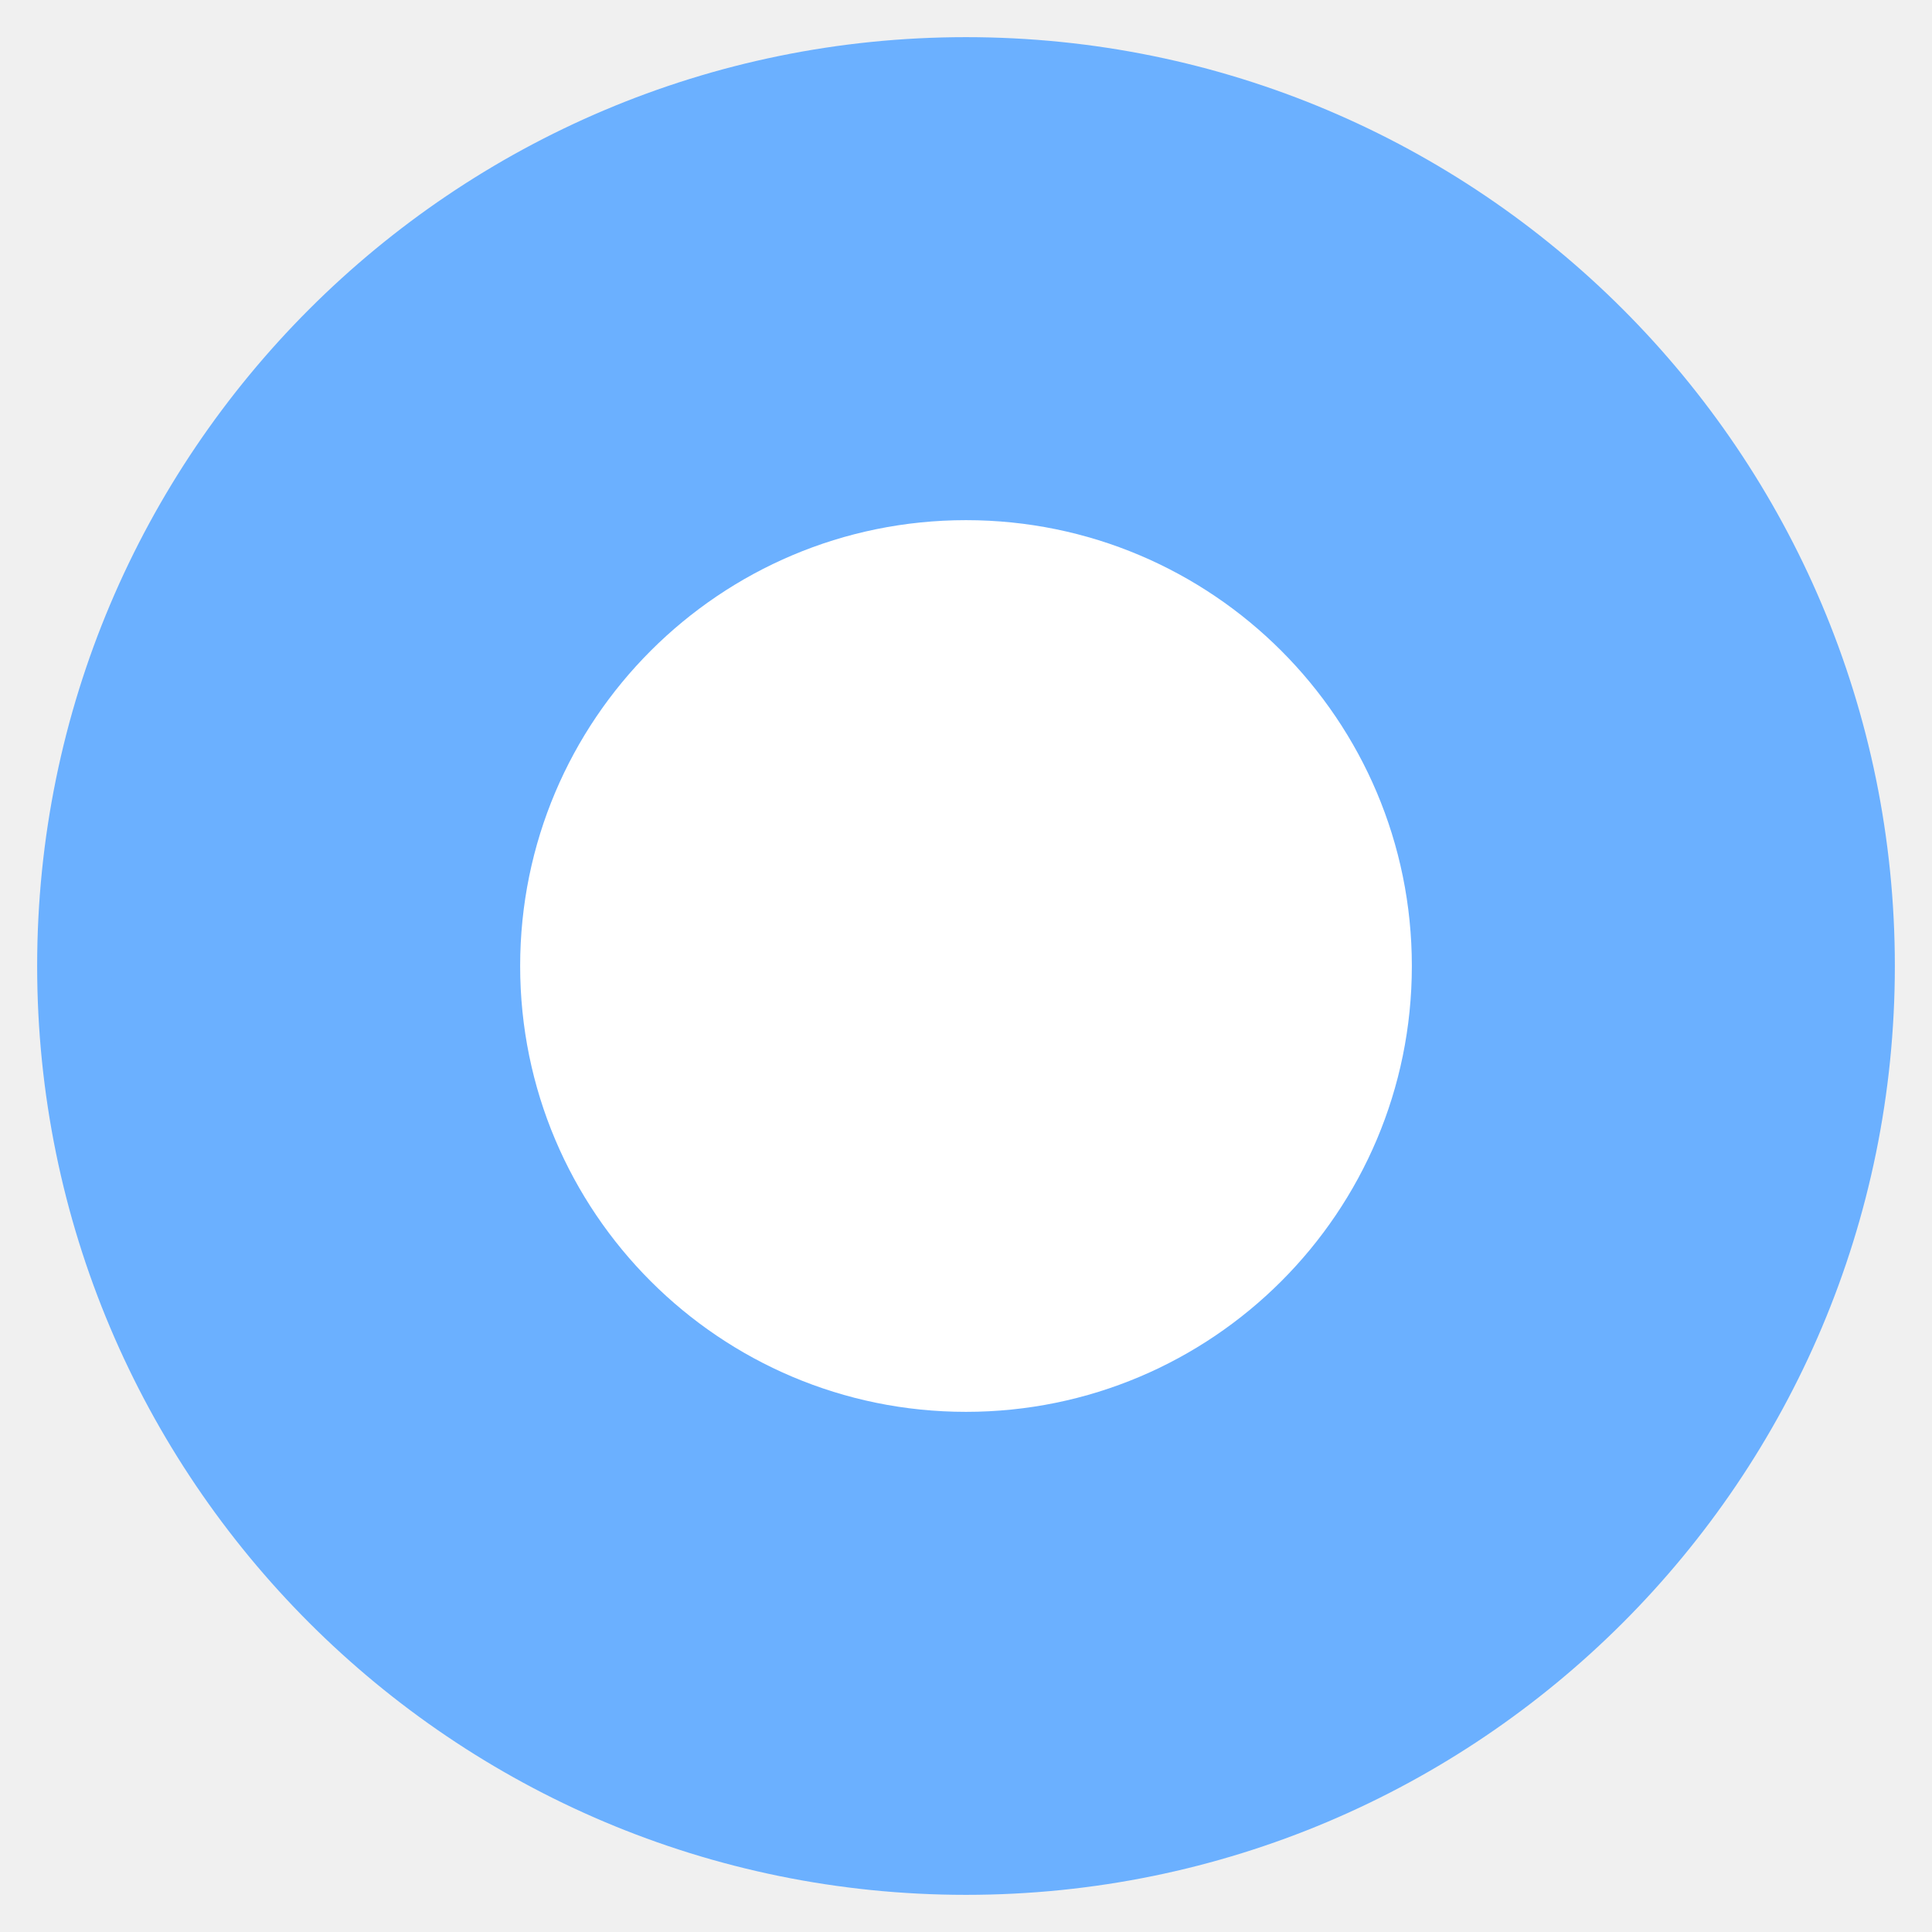
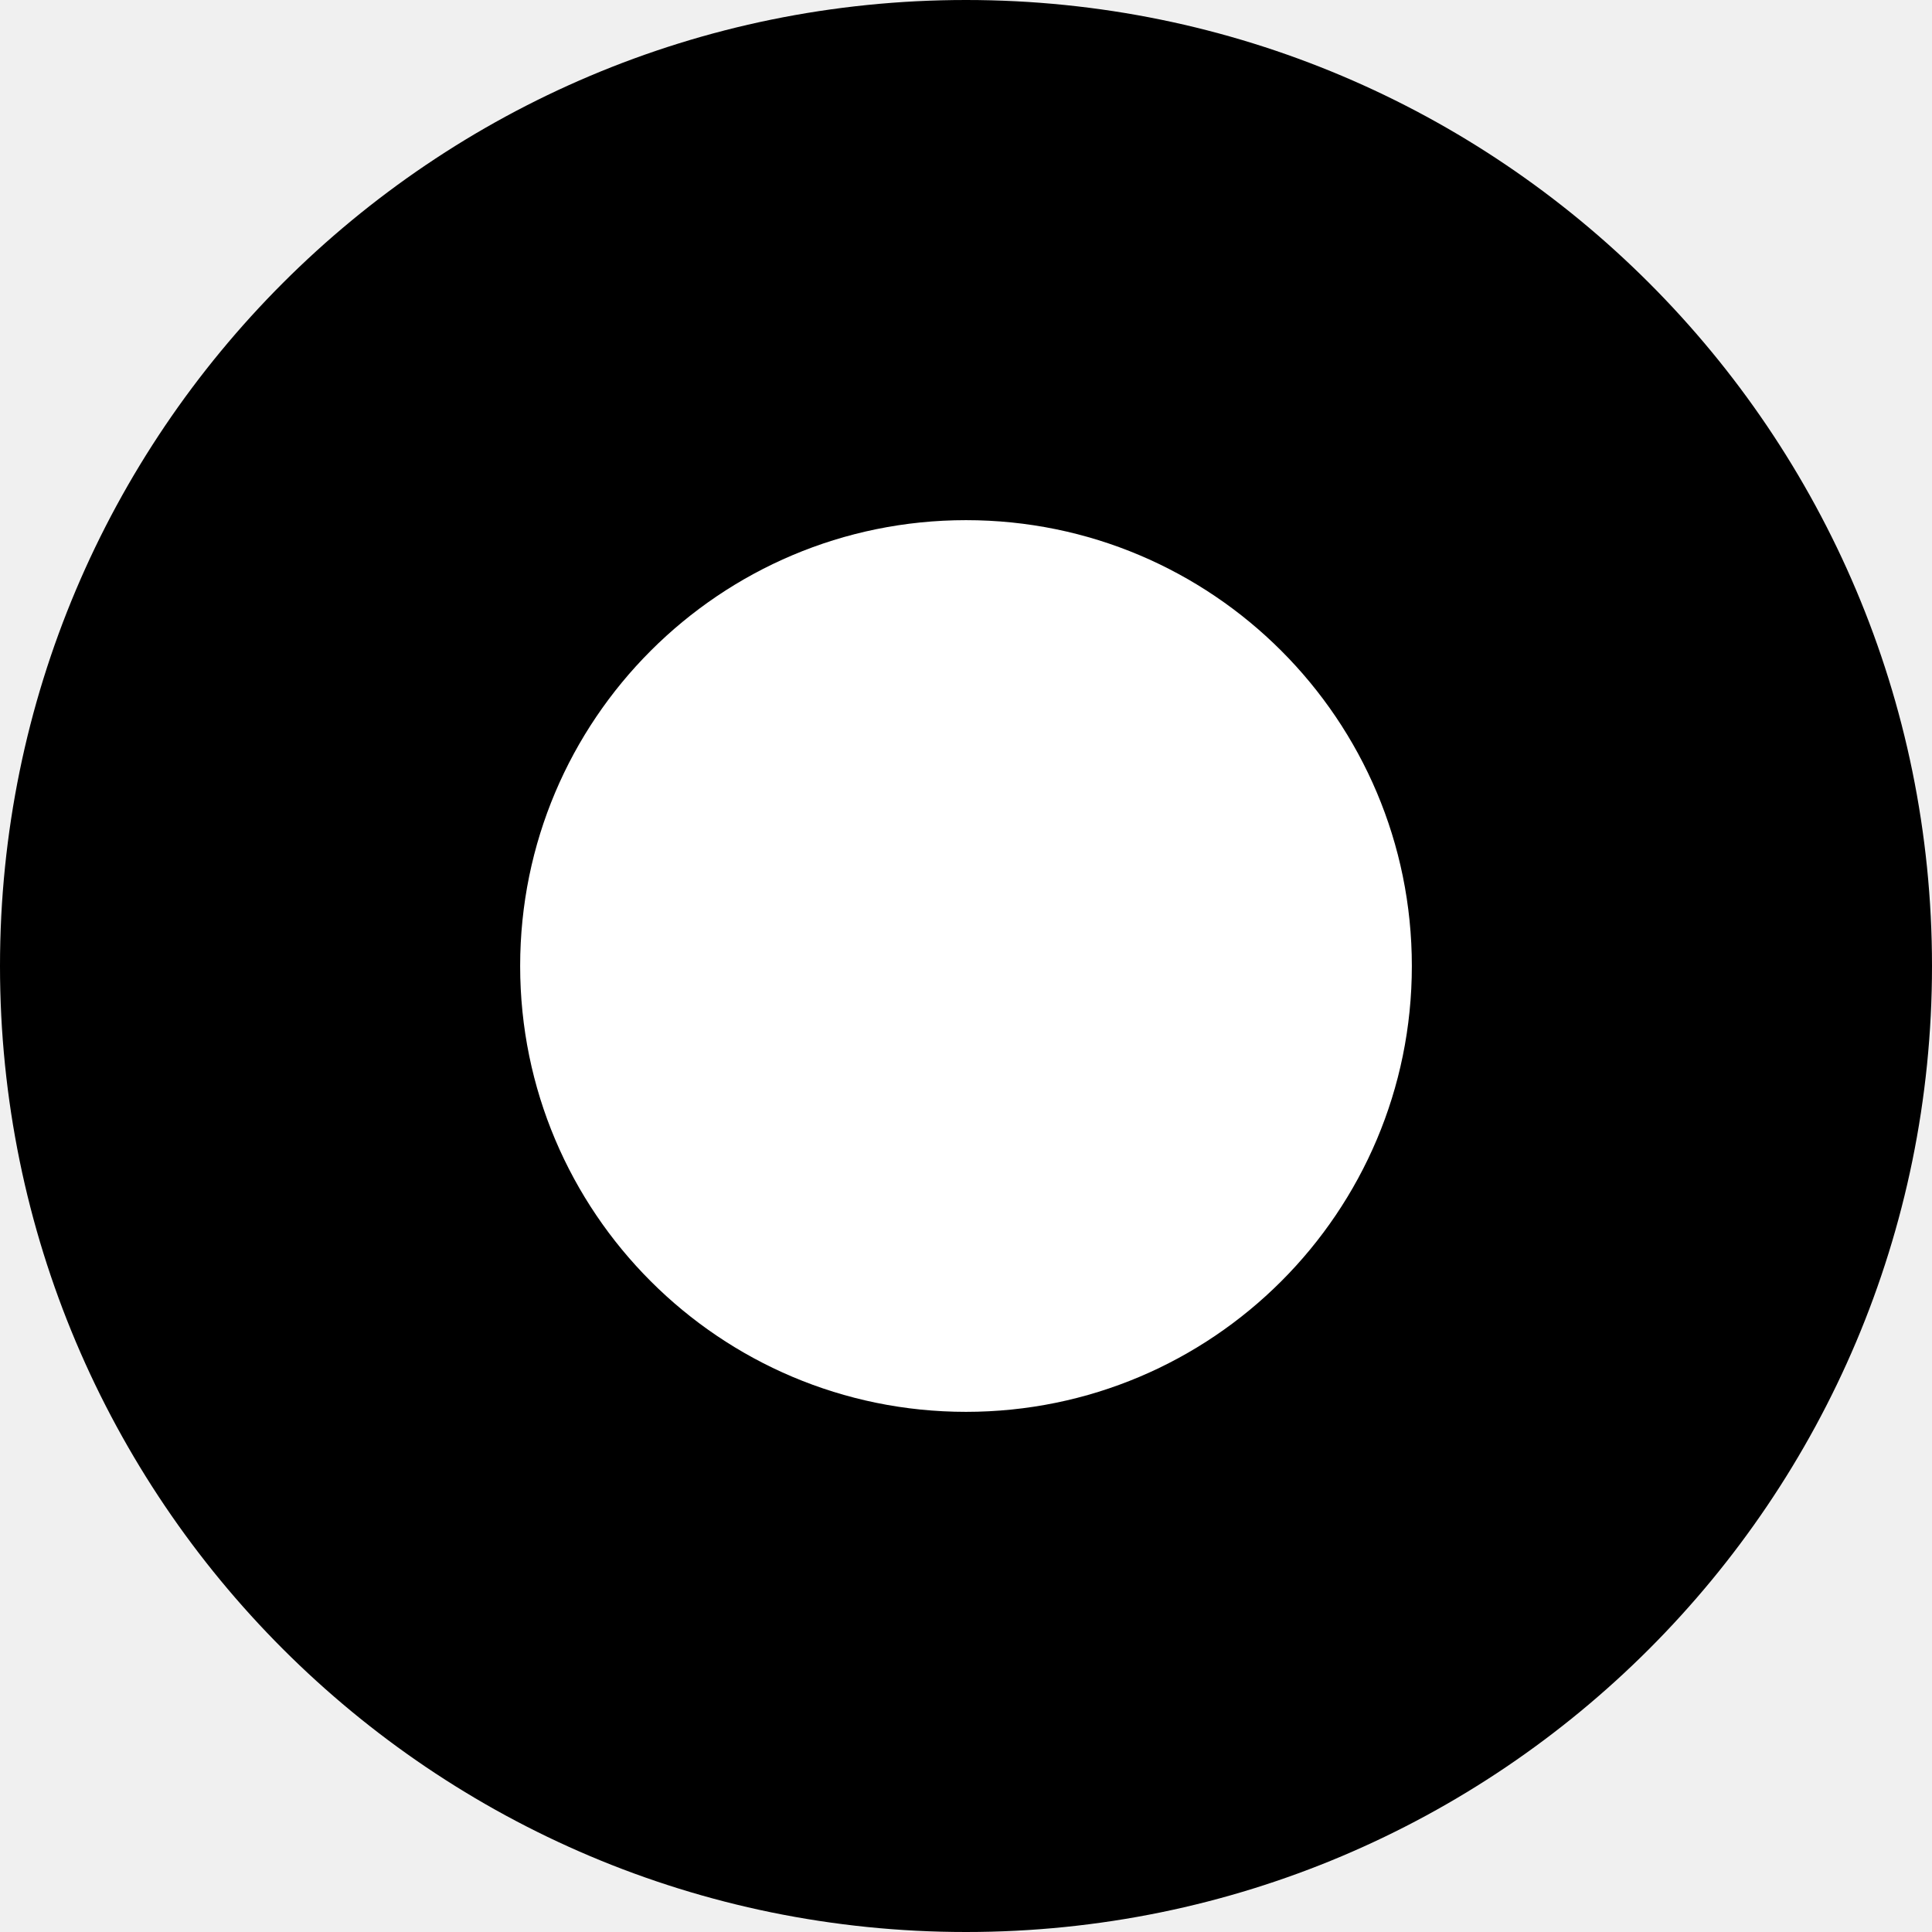
<svg xmlns="http://www.w3.org/2000/svg" width="26px" height="26px" viewBox="0 0 26 26" version="1.1">
-   <defs />
-   <g id="Flows" stroke="none" stroke-width="1" fill="none" fill-rule="evenodd">
-     <g id="Delivery-Options-" transform="translate(-330, -239)">
-       <g id="Current-address" transform="translate(0, 153)">
-         <g id="Radio-btn" transform="translate(331, 87)">
-           <circle id="Oval-6" stroke="#6BB0FF" fill="#6BB0FF" cx="12" cy="12" r="12" />
-           <circle id="Oval" fill="#FFFFFF" cx="12" cy="12" r="6" />
-         </g>
-       </g>
-     </g>
+   <g>
+     <circle id="Outter" fill="#000000" cx="13" cy="13" r="13" />
+     <circle id="Inner" fill="#FFFFFF" cx="13" cy="13" r="6" />
  </g>
</svg>
